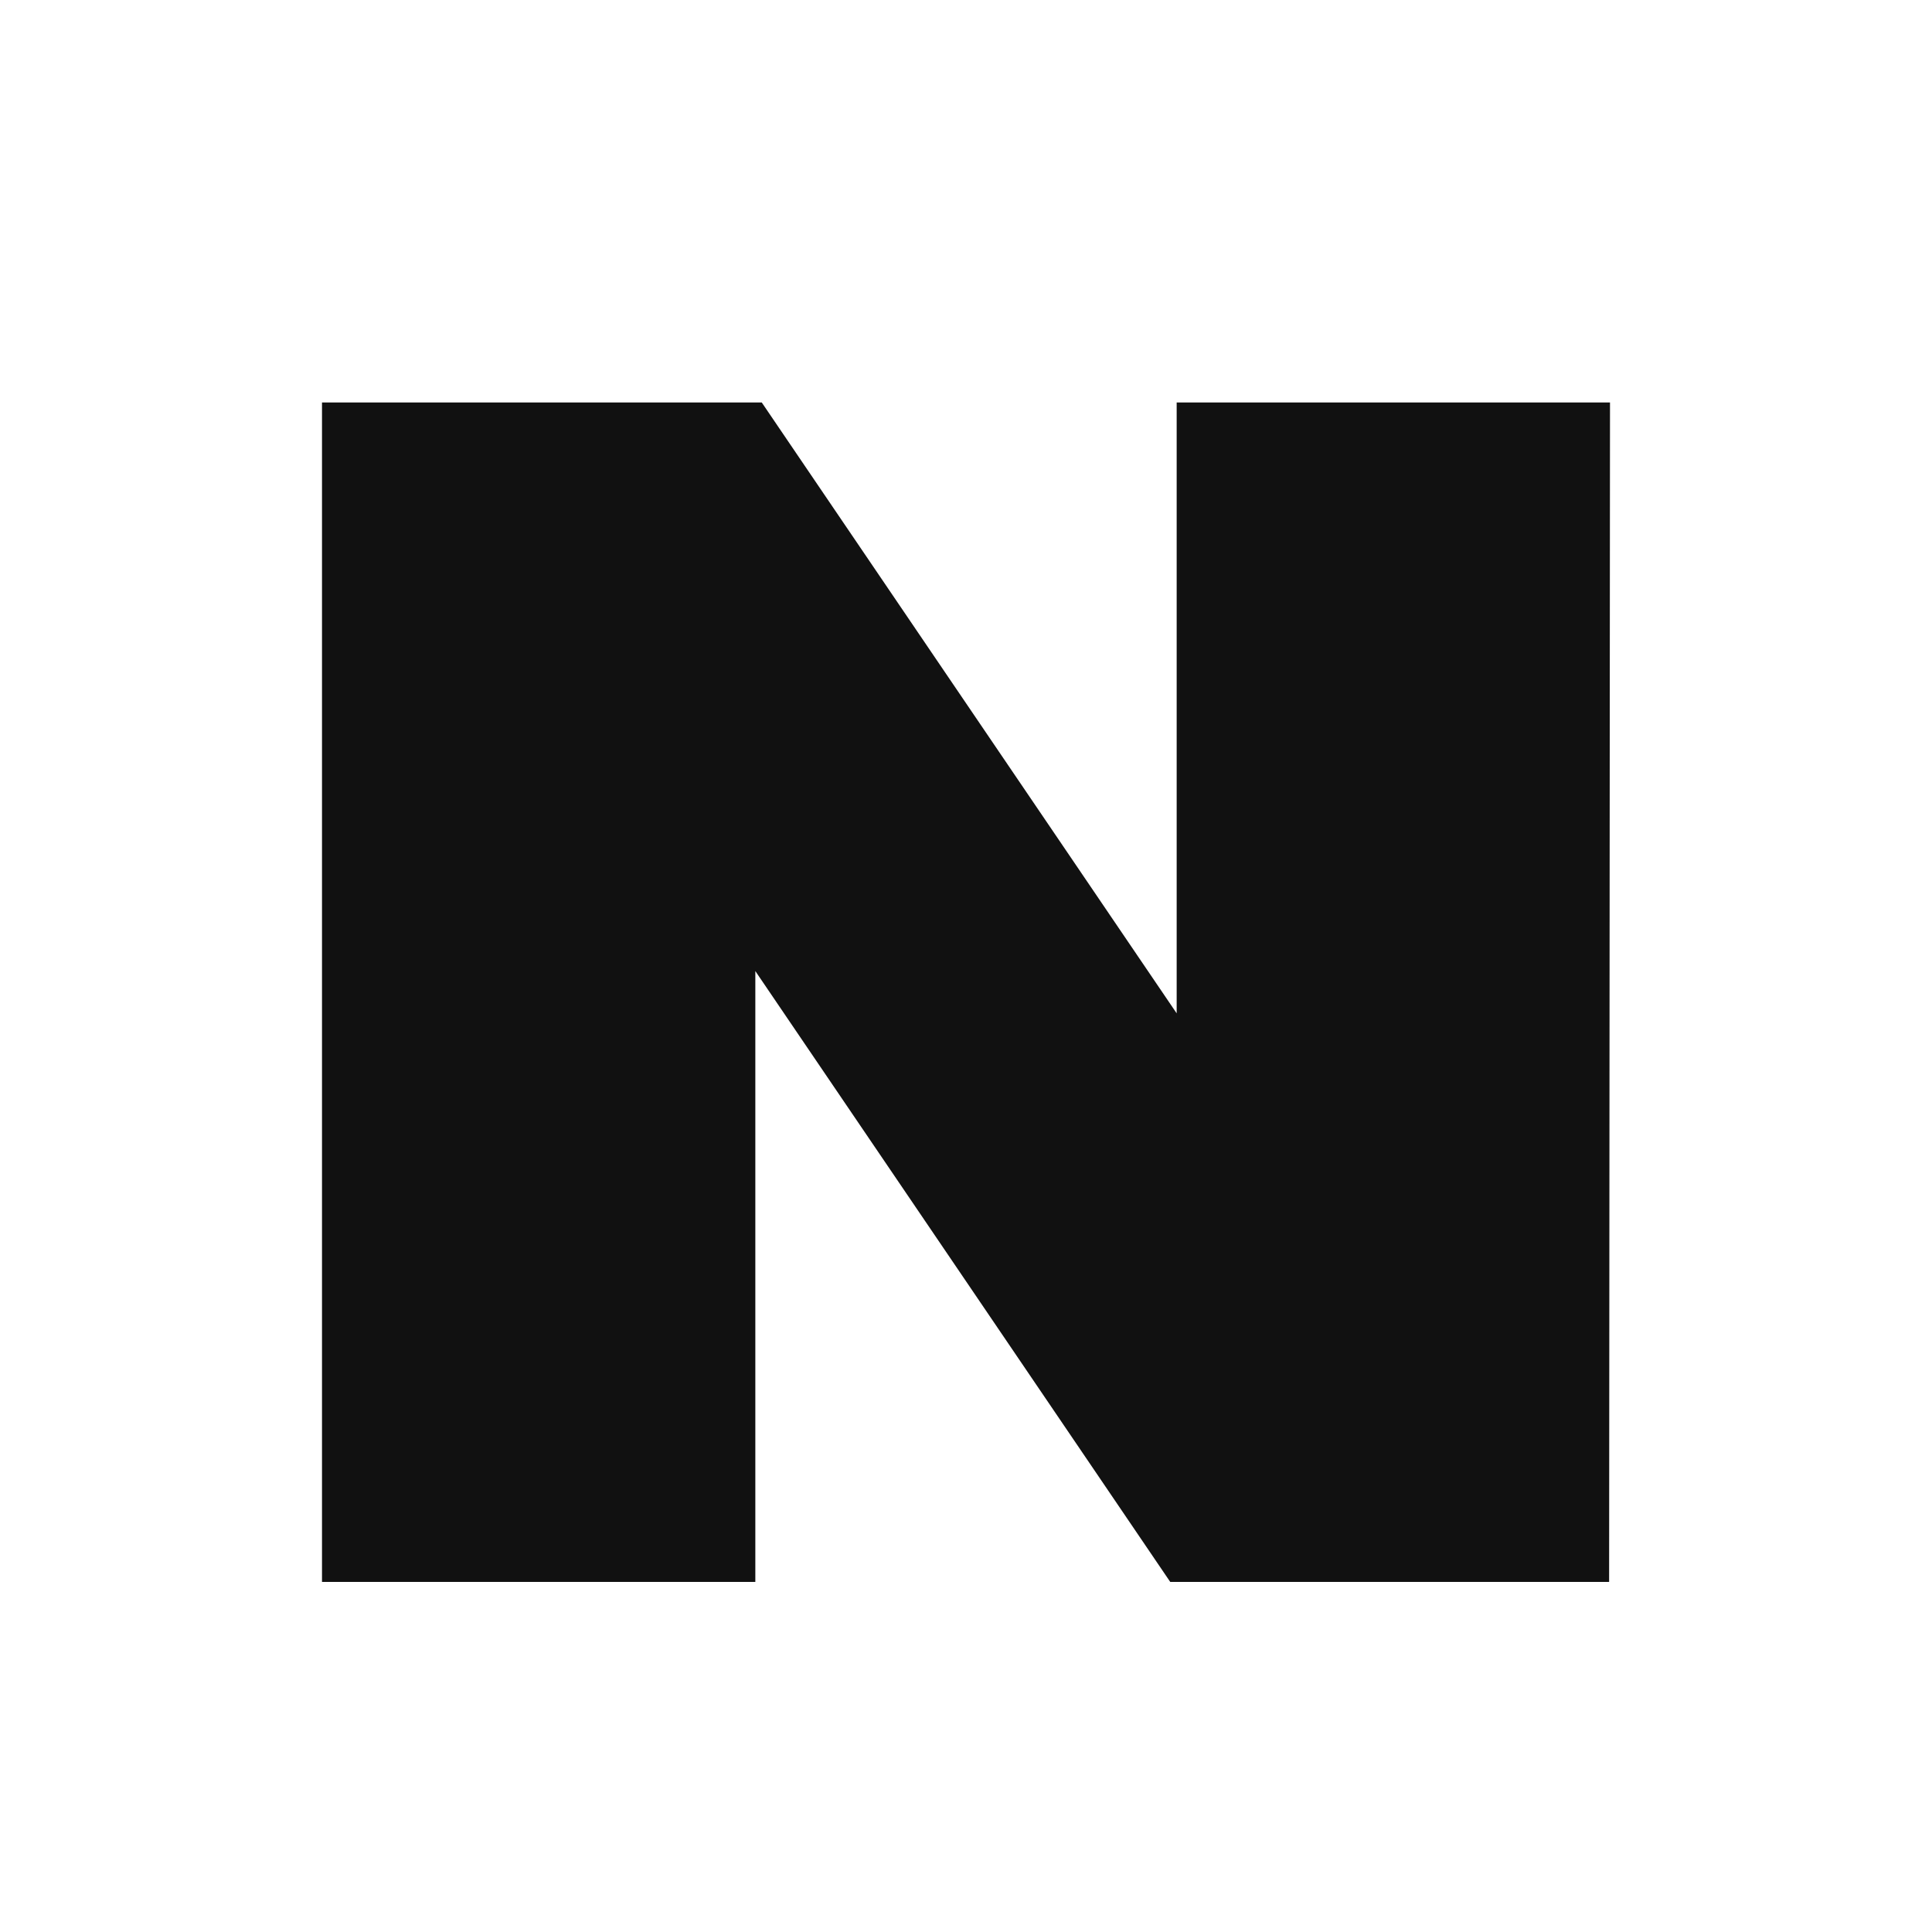
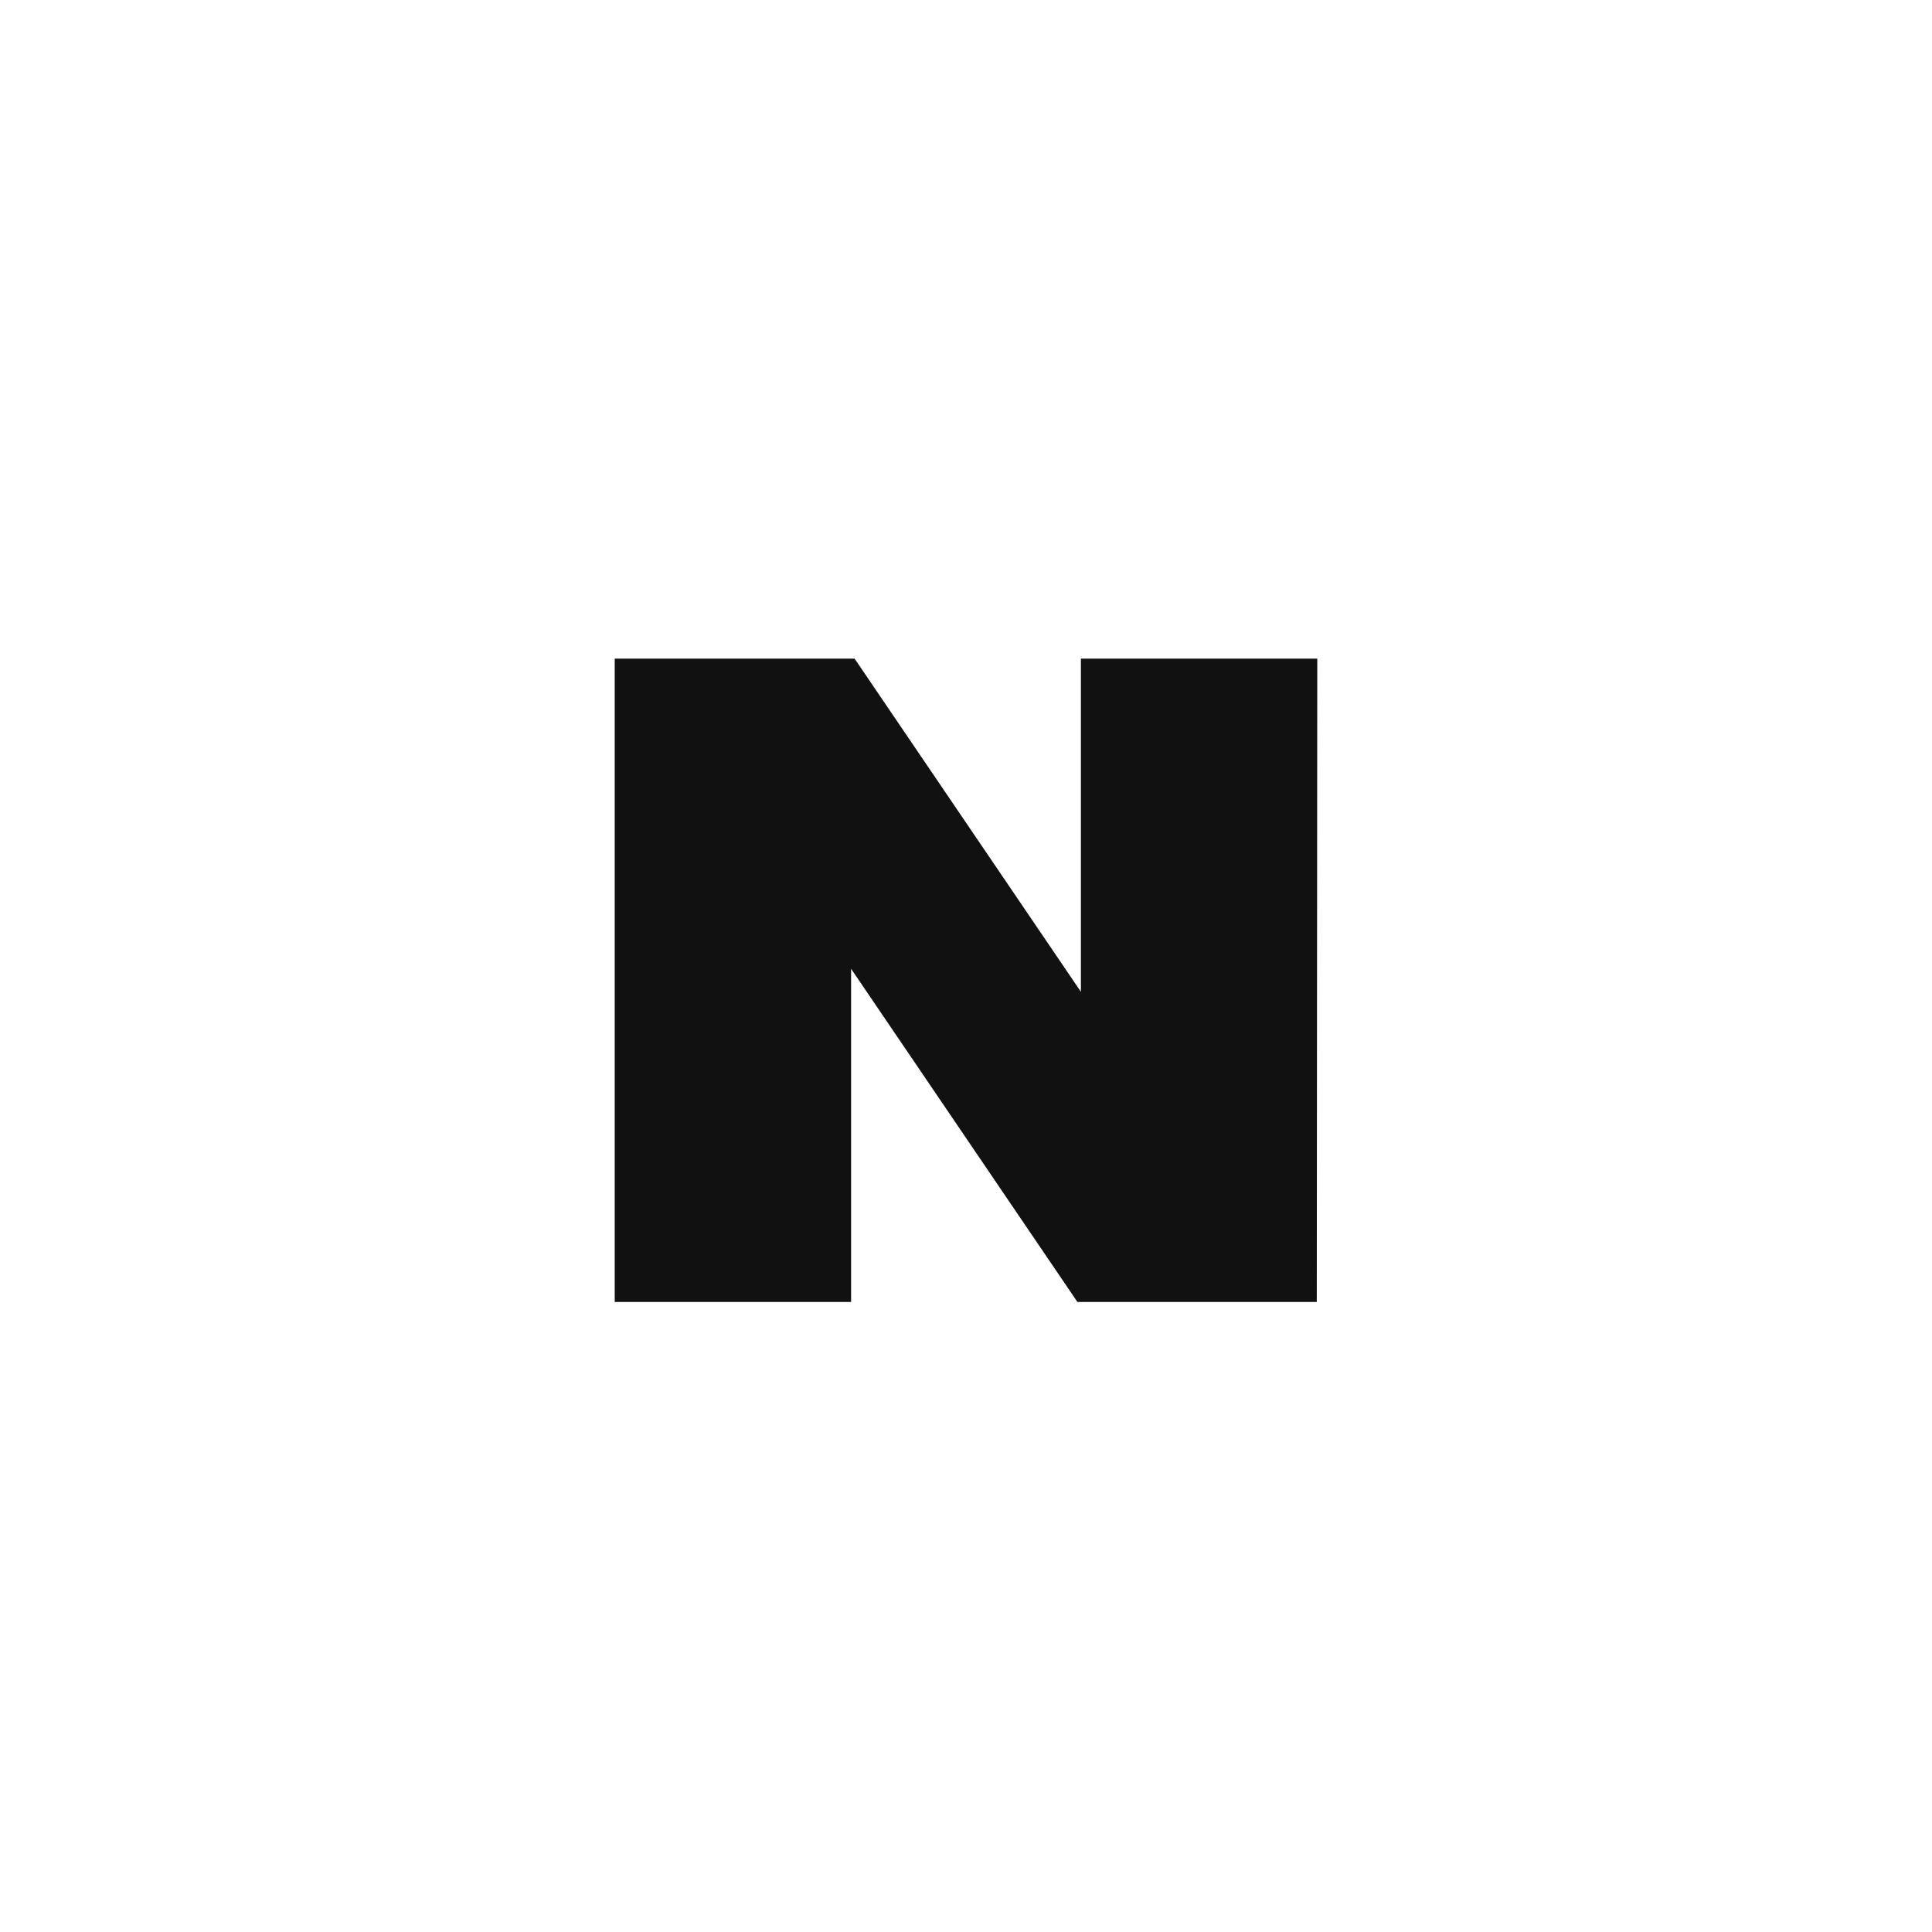
- <svg xmlns="http://www.w3.org/2000/svg" width="24" height="24" viewBox="0 0 24 24" fill="none">
-   <path d="M19.989 19.651H14.537L9.383 12.063V19.651H4V5H9.463L14.617 12.588V5H20L19.989 19.651Z" fill="#111111" />
+ <svg xmlns="http://www.w3.org/2000/svg" width="44" height="44" viewBox="0 0 44 44" fill="none">
+   <path d="M29.989 29.651H24.537L19.383 22.063V29.651H14V15H19.463L24.617 22.588V15H30L29.989 29.651Z" fill="#111111" />
</svg>
